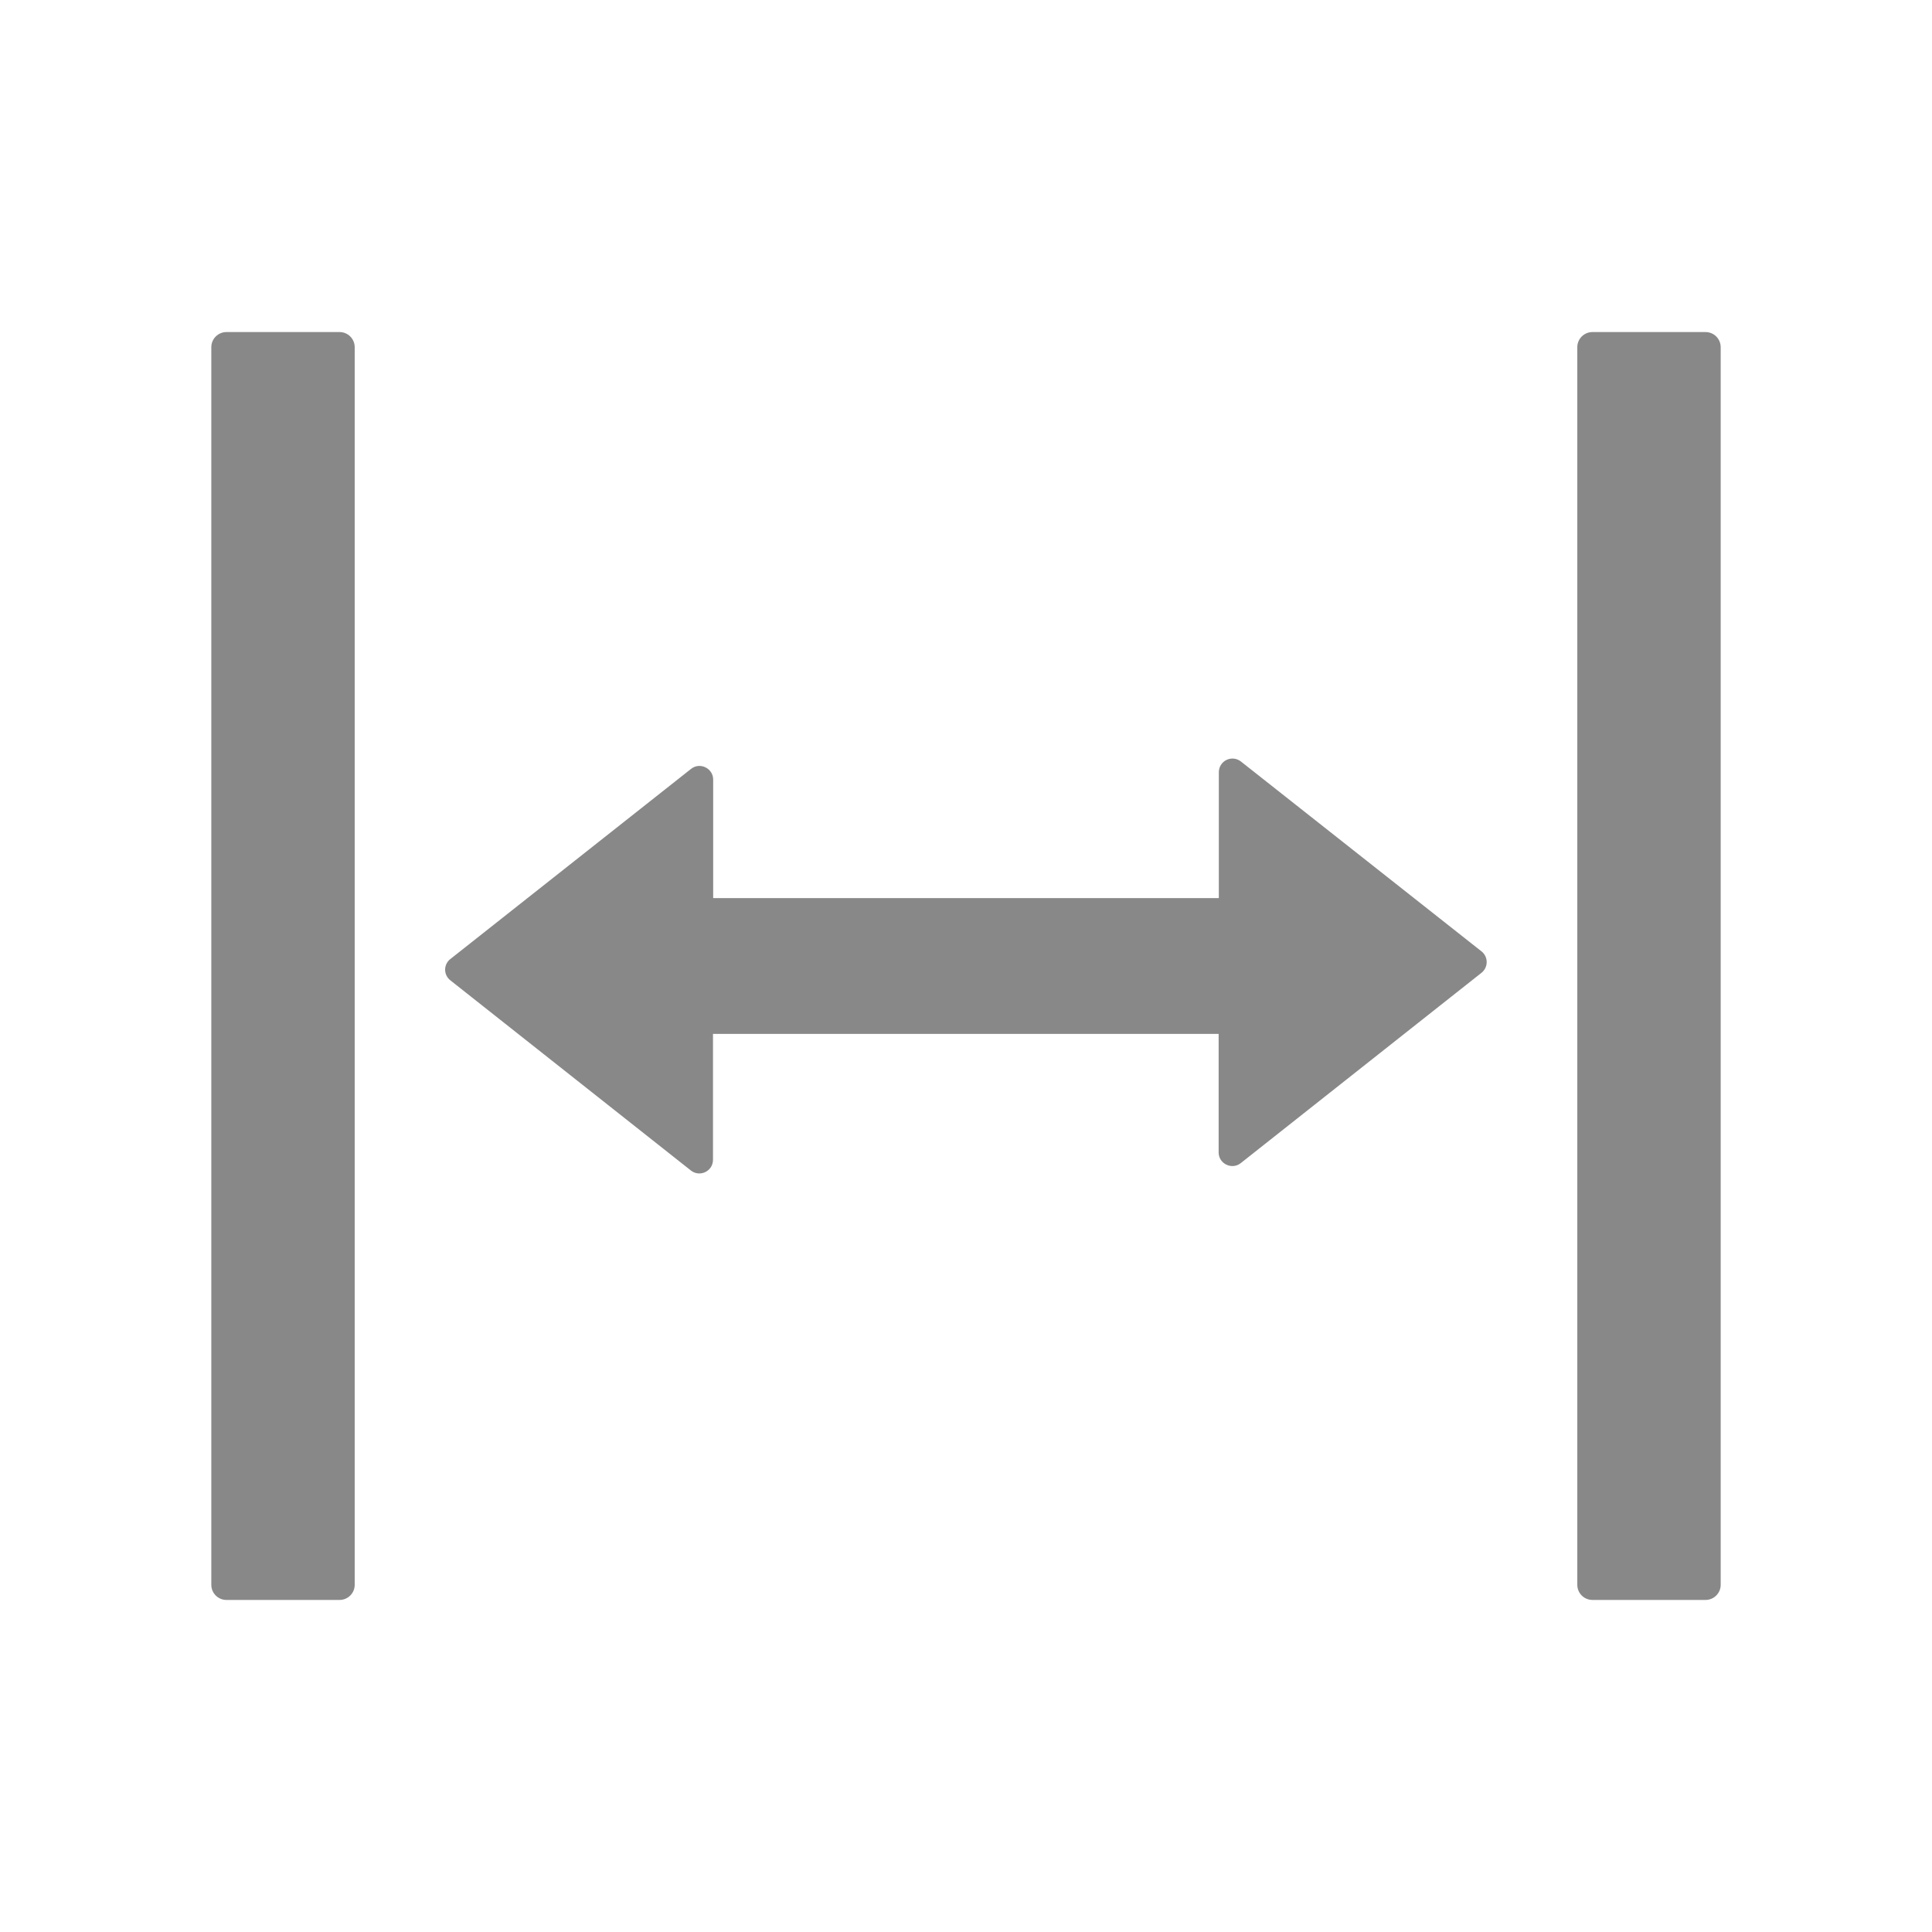
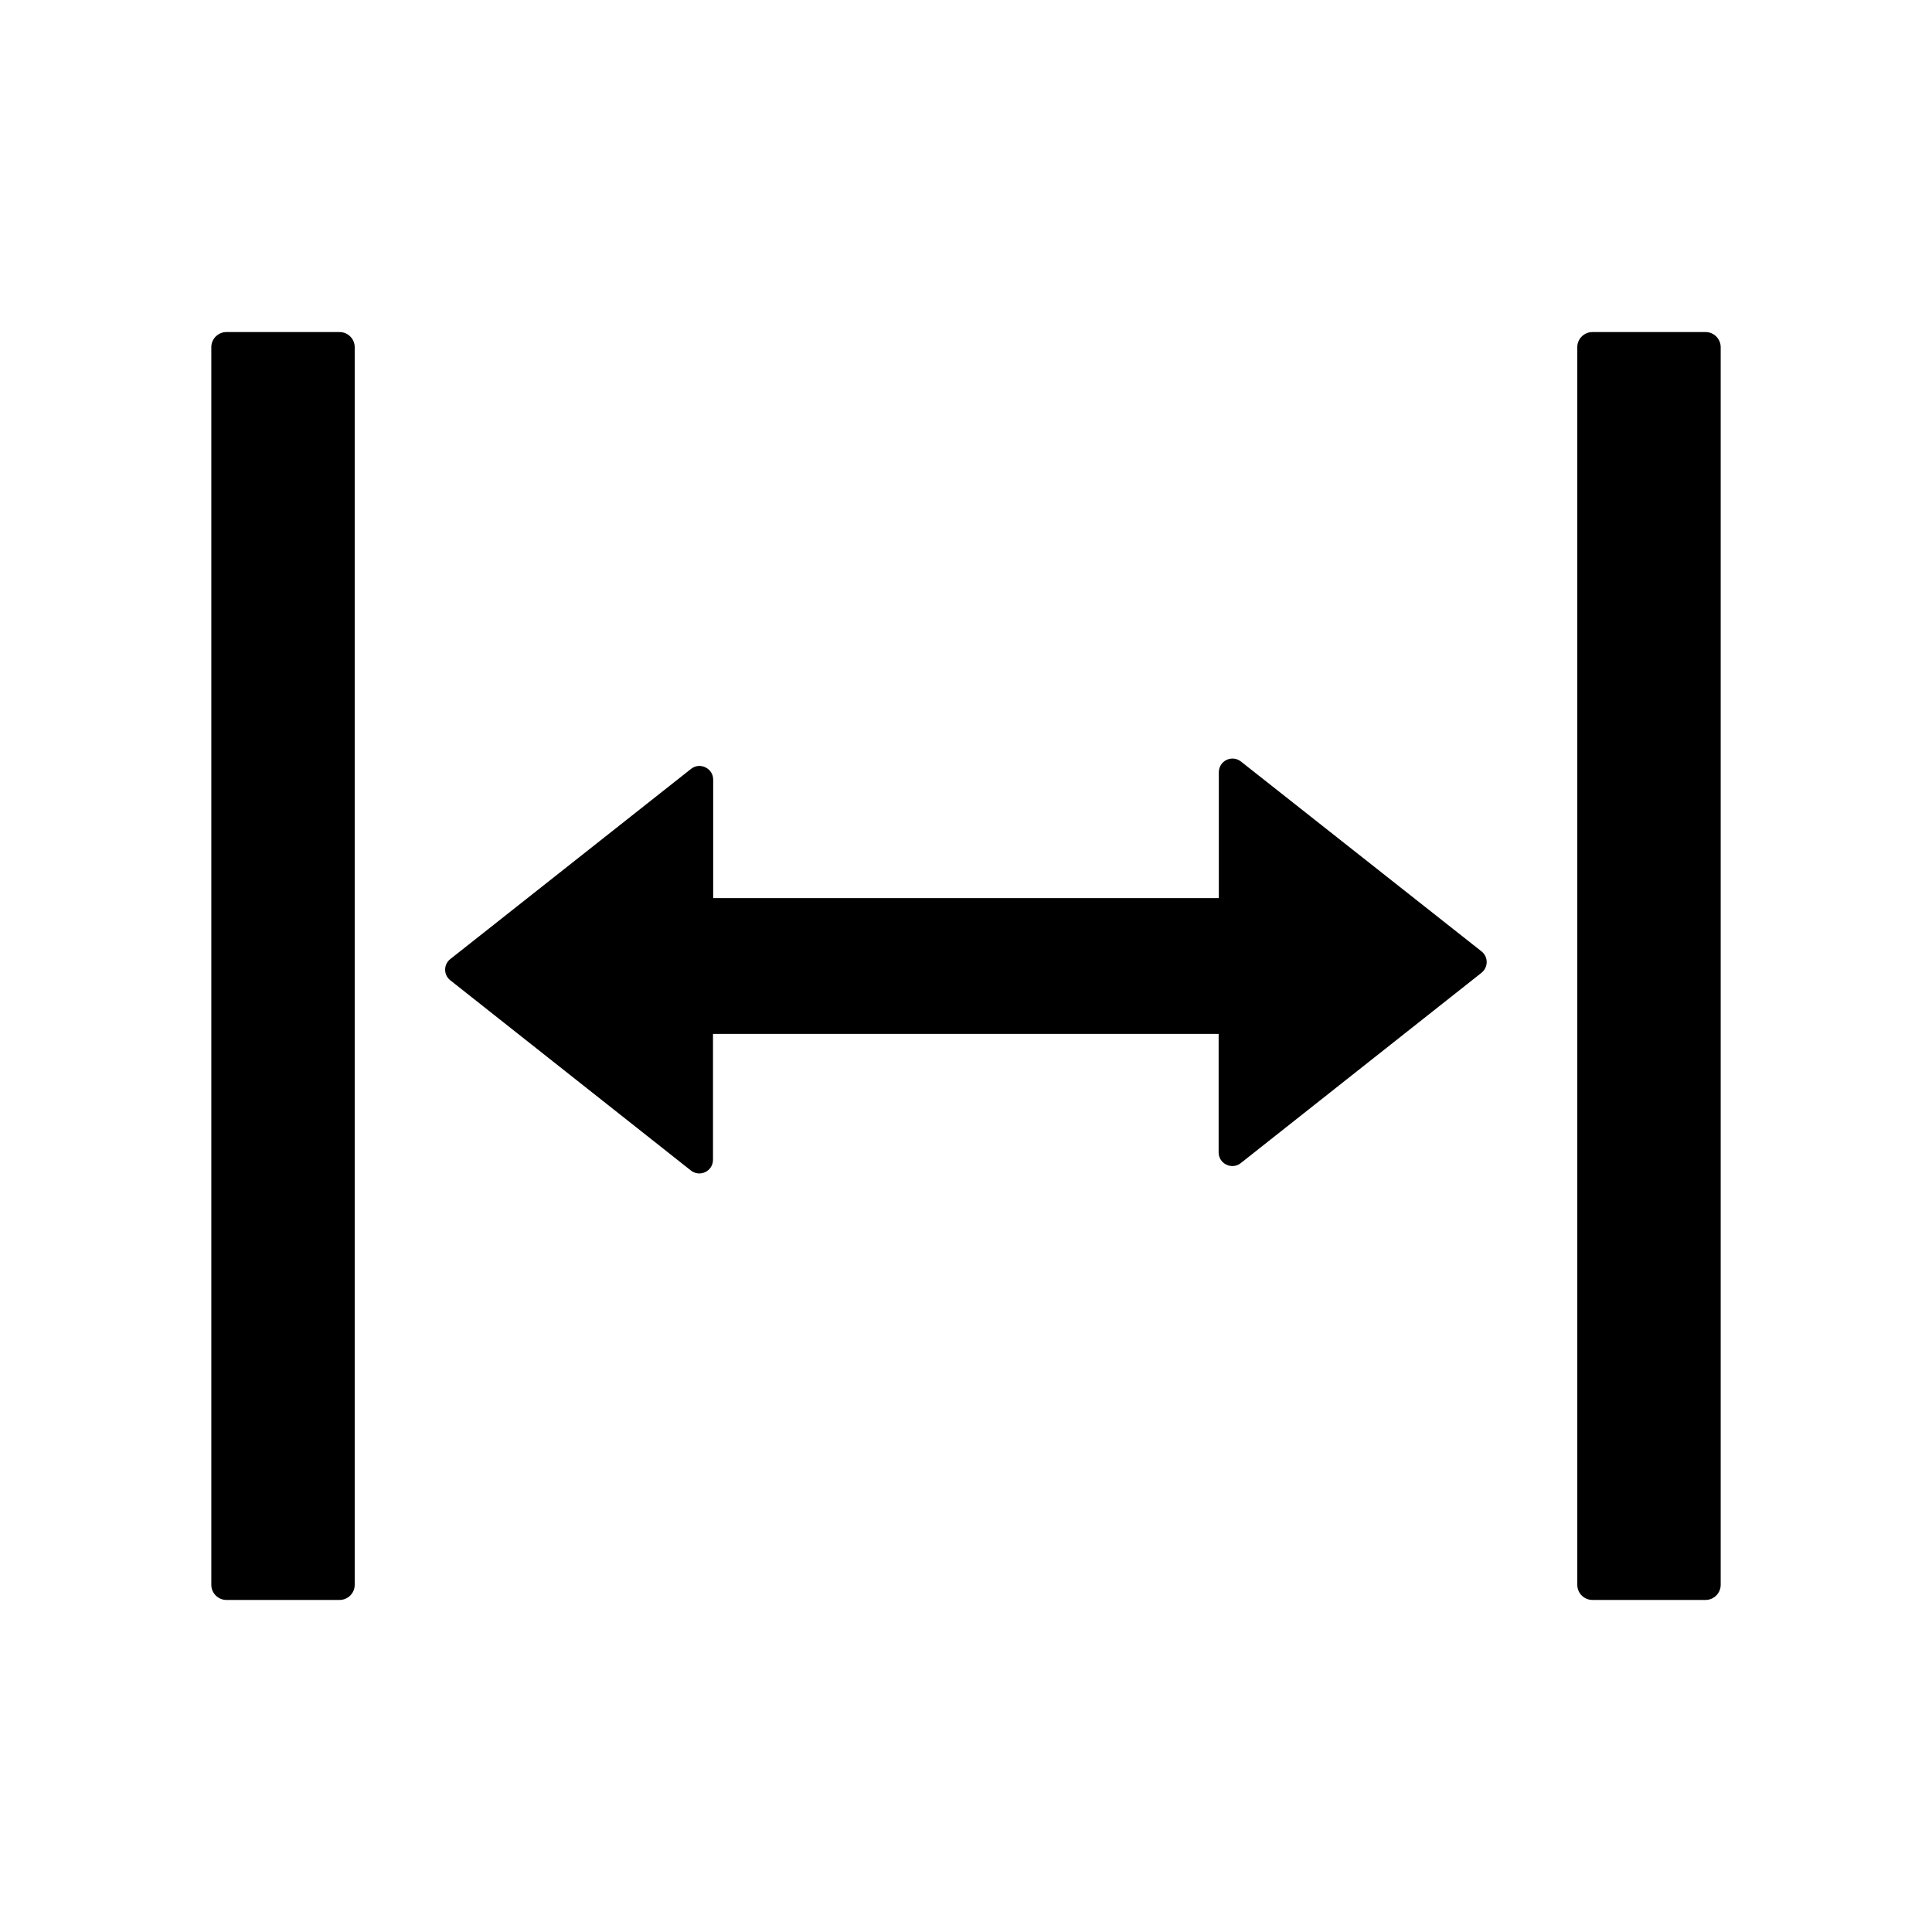
<svg xmlns="http://www.w3.org/2000/svg" aria-hidden="true" role="img" class="iconify iconify--ant-design" width="32" height="32" preserveAspectRatio="xMidYMid meet" viewBox="0 0 1024 1024">
-   <path fill="#888888" d="M180 176h-60c-4.4 0-8 3.6-8 8v656c0 4.4 3.6 8 8 8h60c4.4 0 8-3.6 8-8V184c0-4.4-3.6-8-8-8zm724 0h-60c-4.4 0-8 3.6-8 8v656c0 4.4 3.6 8 8 8h60c4.4 0 8-3.6 8-8V184c0-4.4-3.6-8-8-8zM785.3 504.3L657.7 403.6a7.23 7.23 0 0 0-11.7 5.7V476H378v-62.8c0-6-7-9.4-11.7-5.7L238.7 508.3a7.14 7.14 0 0 0 0 11.3l127.5 100.8c4.7 3.7 11.7.4 11.7-5.7V548h268v62.8c0 6 7 9.4 11.7 5.7l127.5-100.8c3.8-2.9 3.8-8.5.2-11.4z" />
+   <path fill="currentColor" d="M180 176h-60c-4.4 0-8 3.6-8 8v656c0 4.4 3.6 8 8 8h60c4.4 0 8-3.6 8-8V184c0-4.4-3.6-8-8-8zm724 0h-60c-4.4 0-8 3.6-8 8v656c0 4.4 3.6 8 8 8h60c4.4 0 8-3.6 8-8V184c0-4.4-3.6-8-8-8zM785.3 504.3L657.7 403.6a7.23 7.23 0 0 0-11.7 5.7V476H378v-62.8c0-6-7-9.4-11.7-5.7L238.7 508.3a7.14 7.14 0 0 0 0 11.3l127.5 100.8c4.7 3.7 11.7.4 11.7-5.7V548h268v62.8c0 6 7 9.4 11.7 5.7l127.5-100.8c3.8-2.9 3.8-8.5.2-11.4z" />
</svg>
